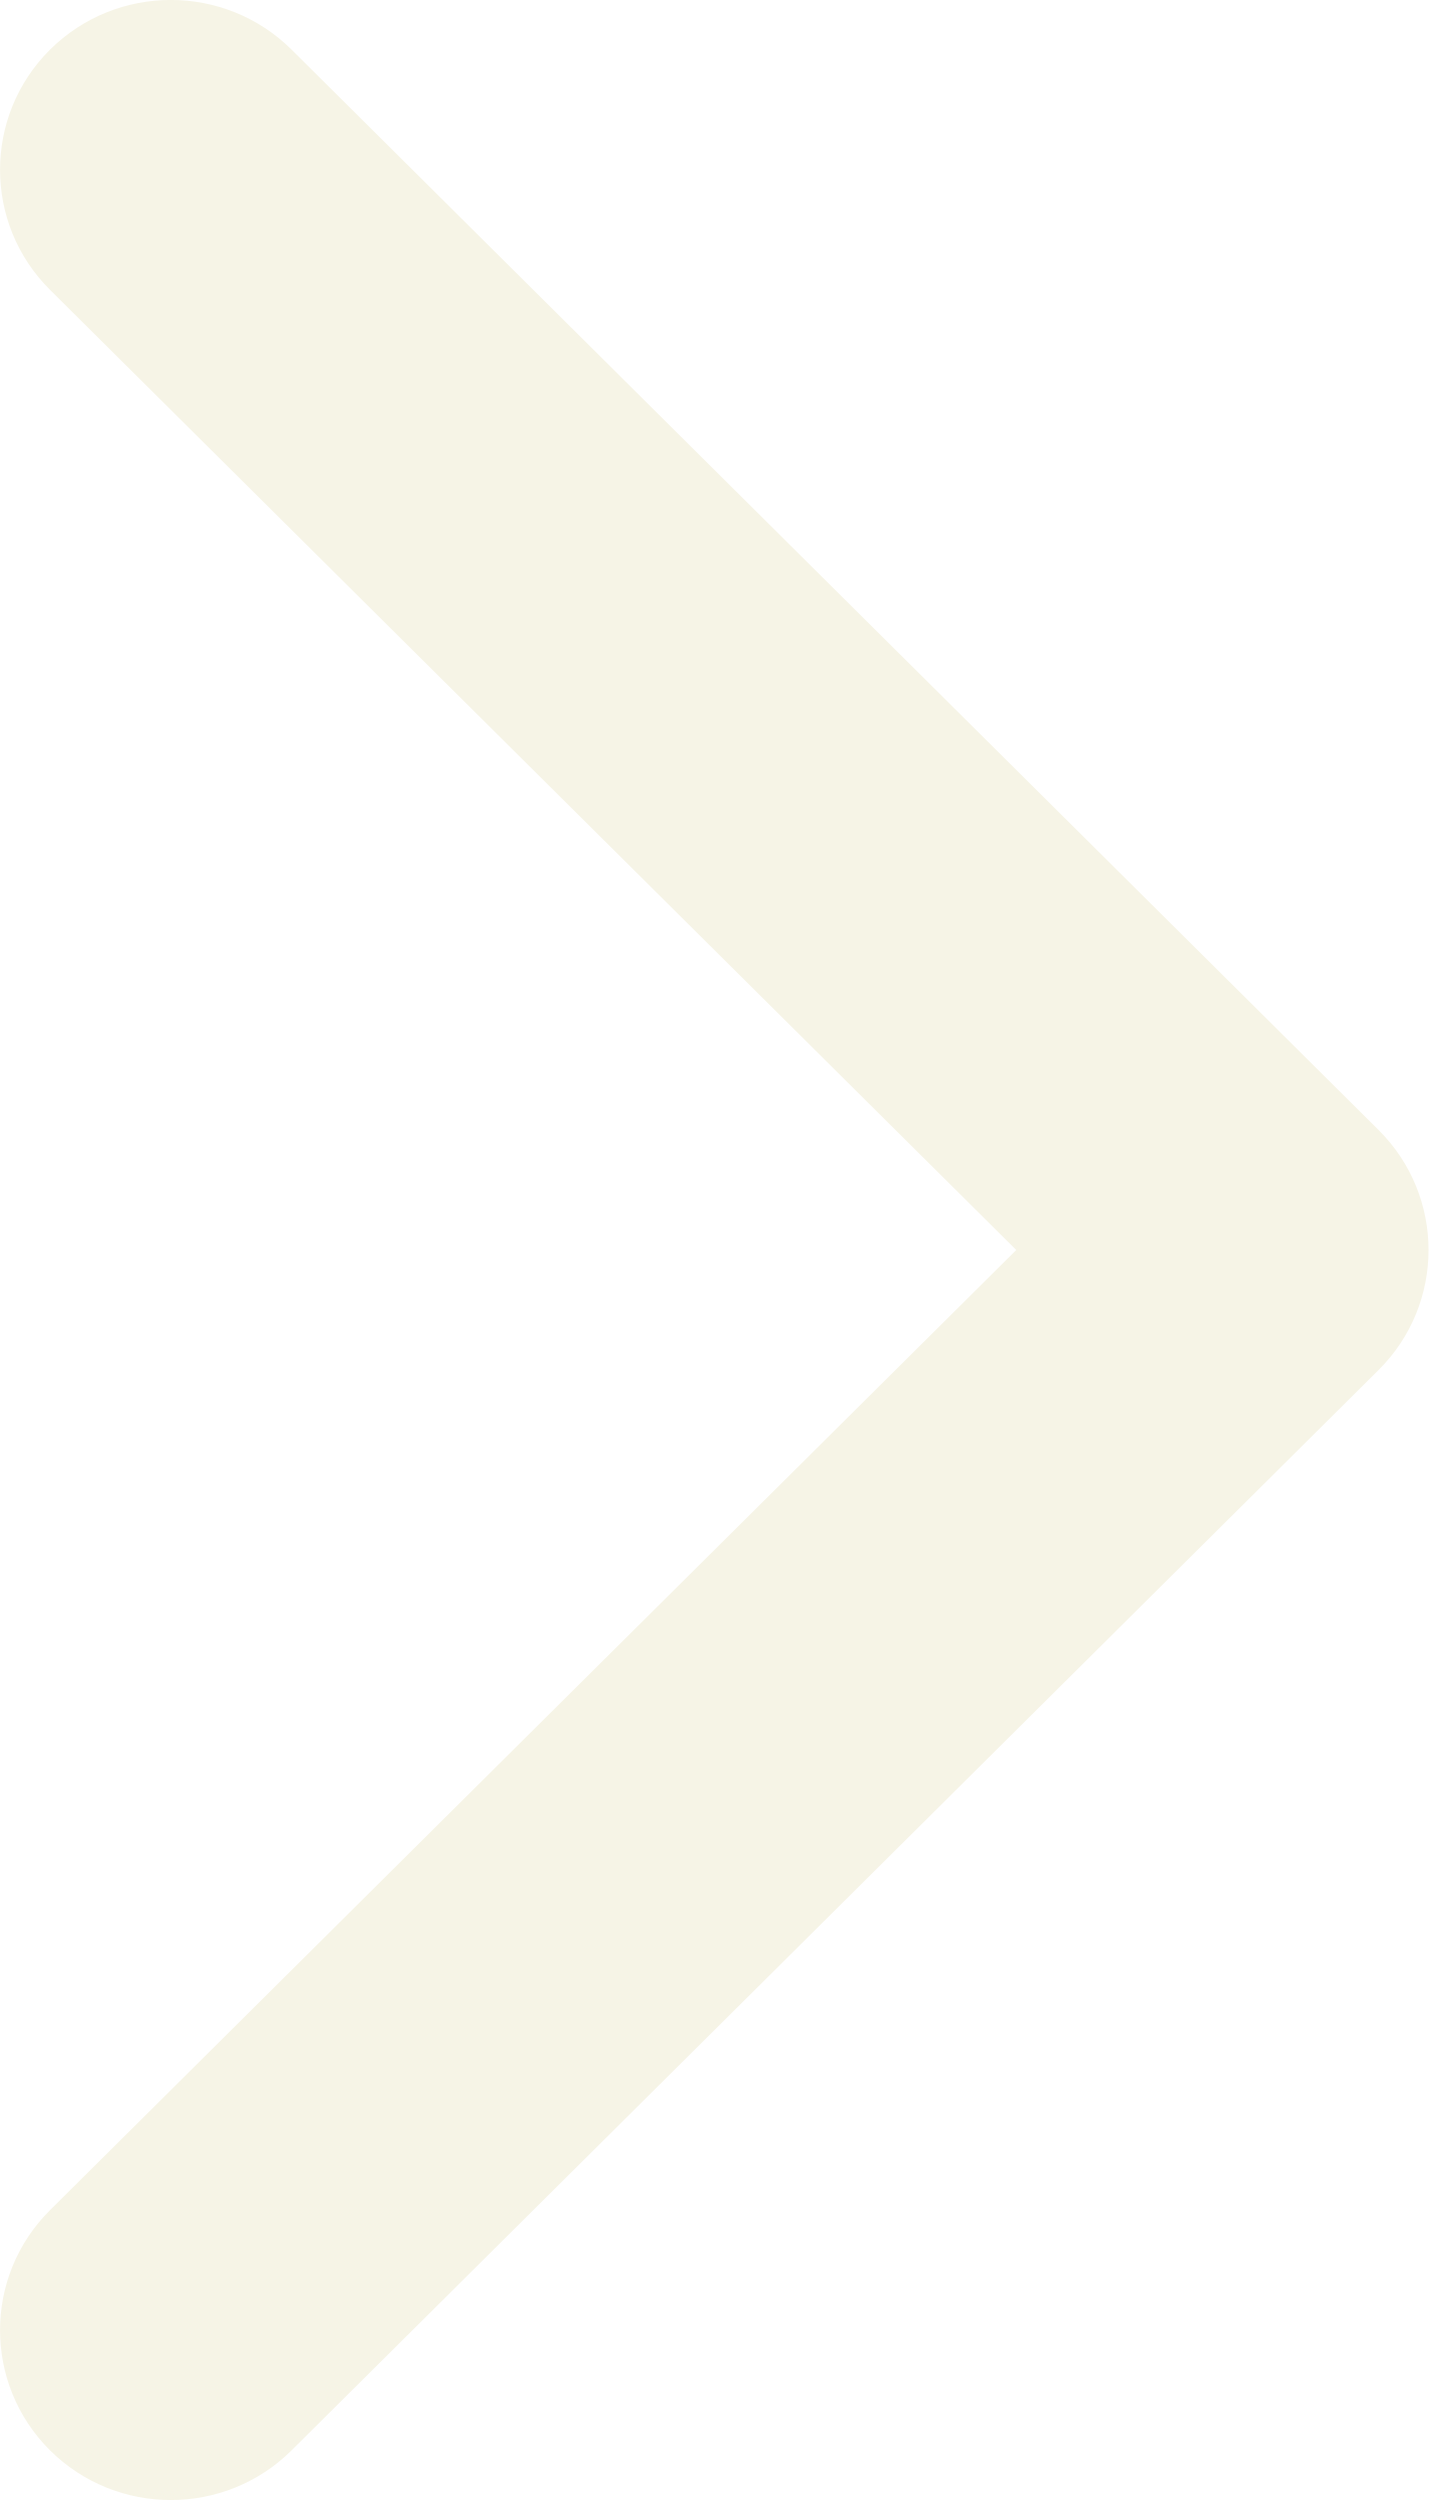
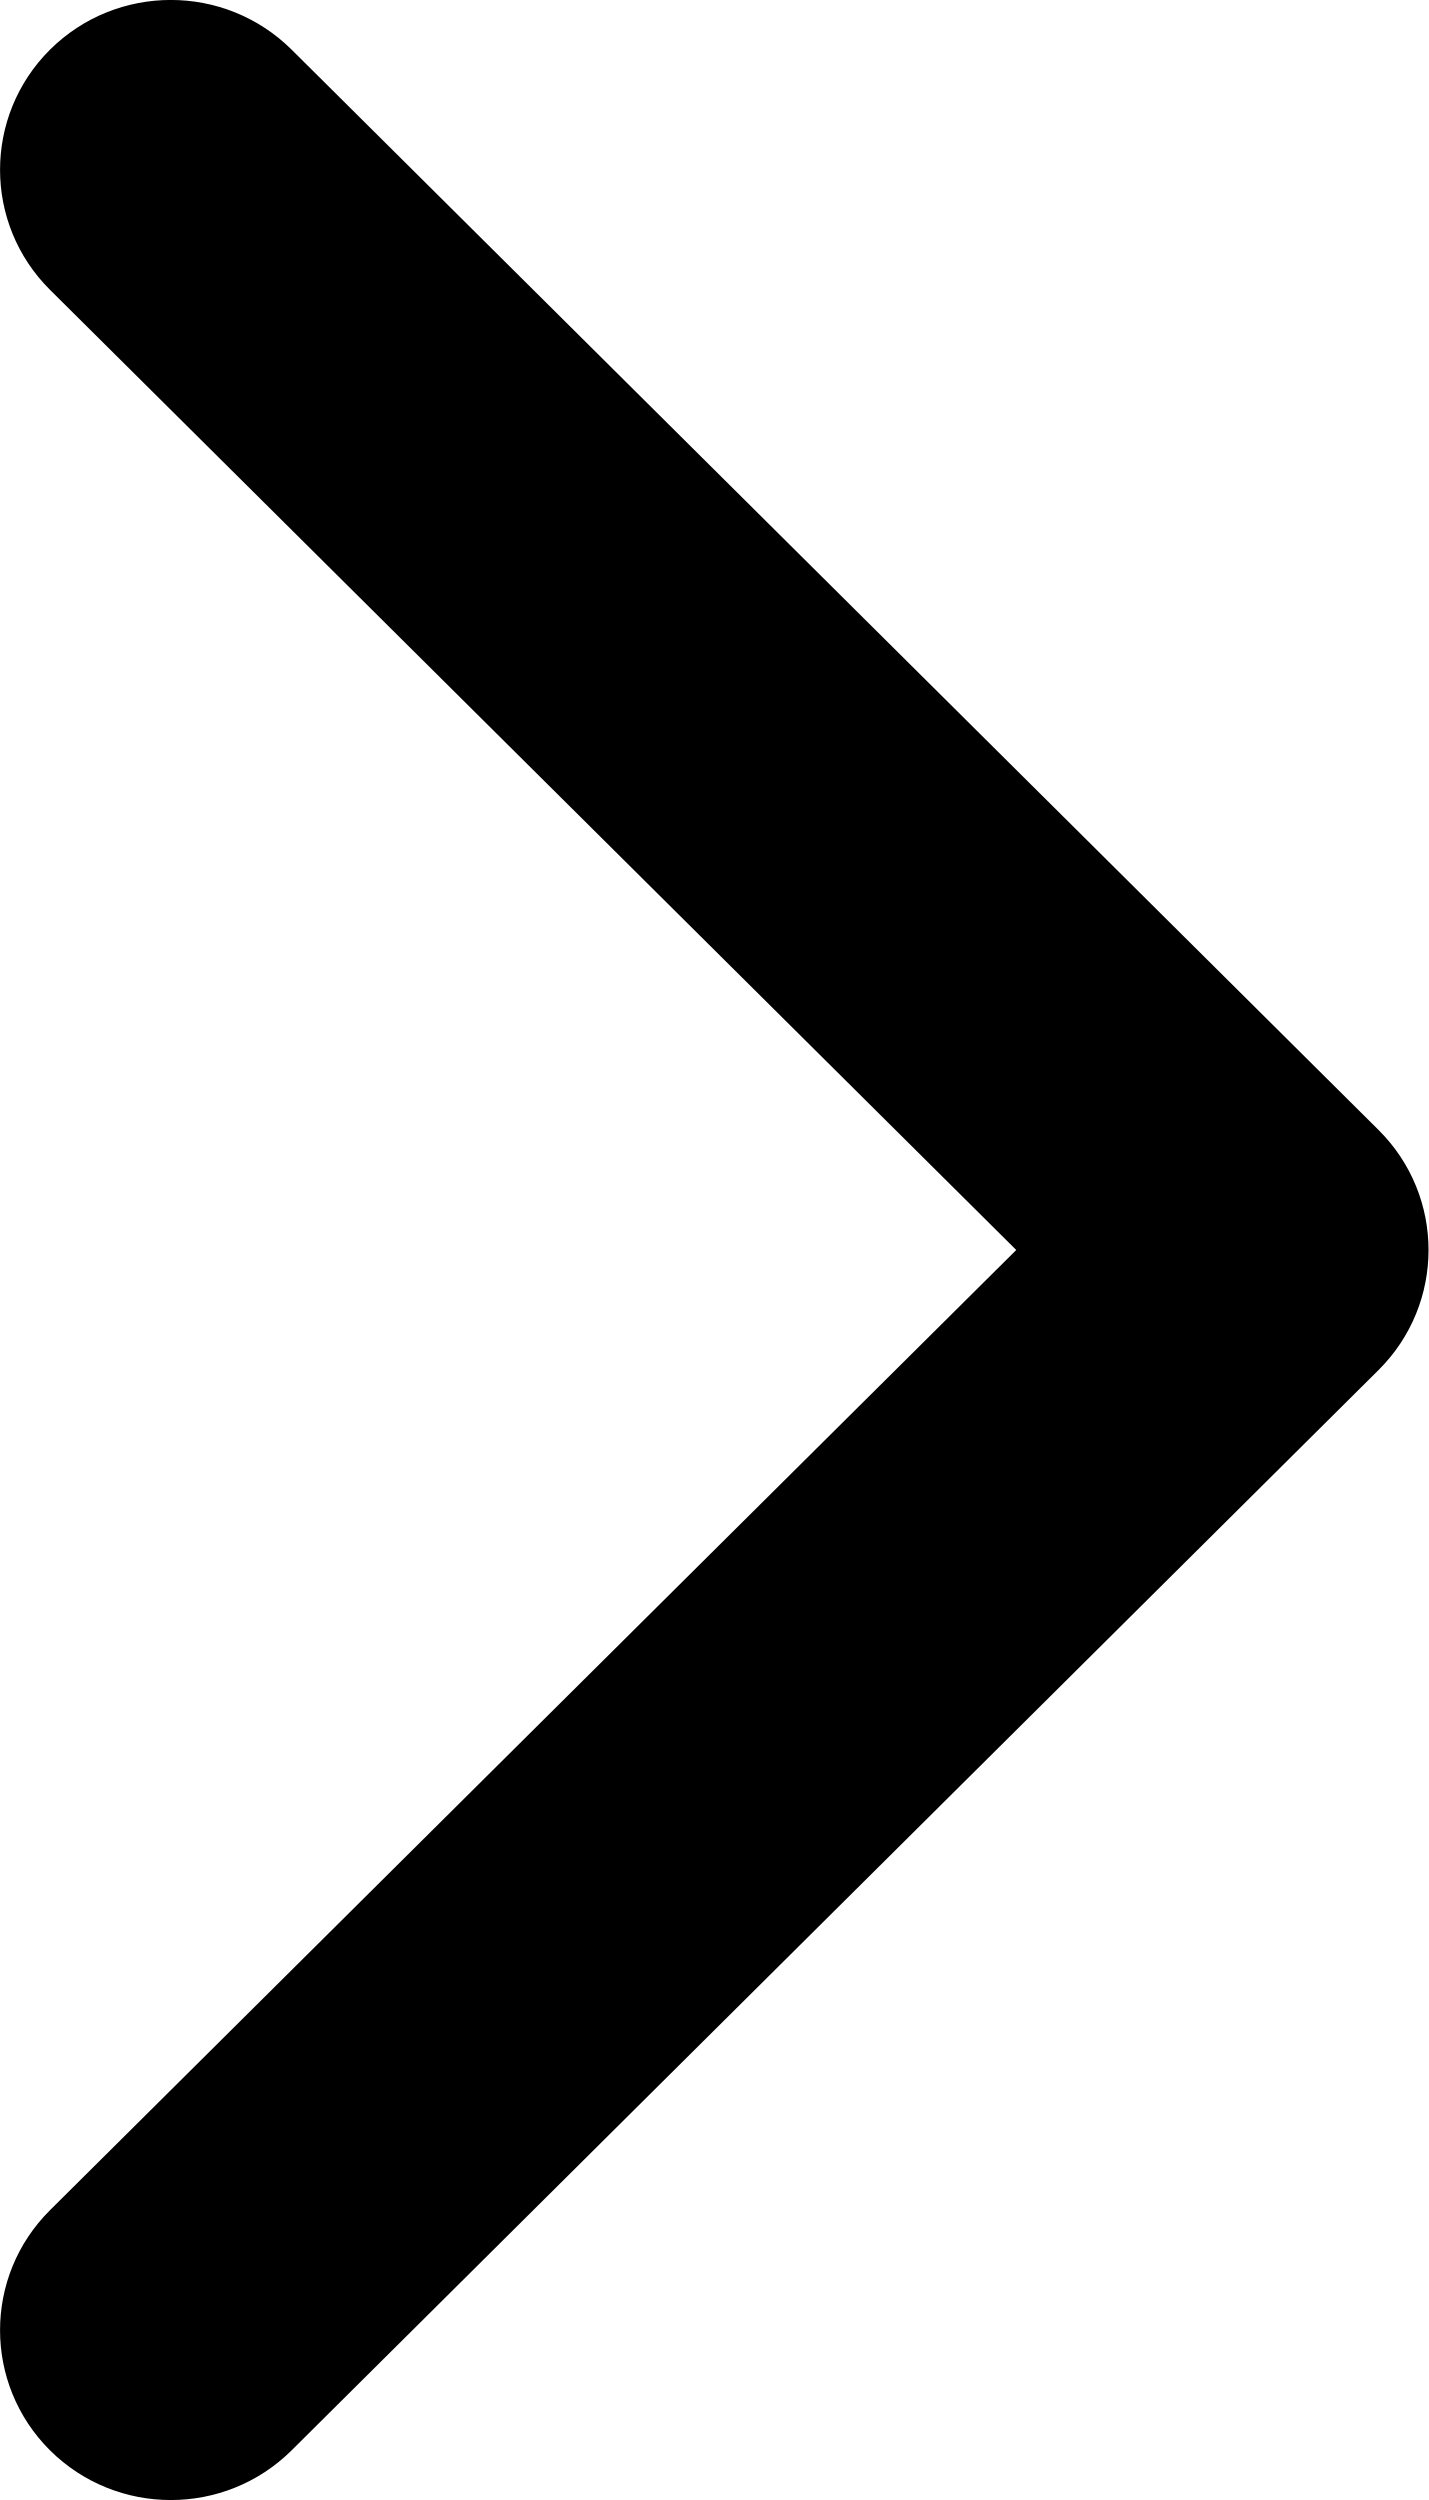
- <svg xmlns="http://www.w3.org/2000/svg" viewBox="0 0 8 14" fill="none">
-   <path fill-rule="evenodd" clip-rule="evenodd" d="M1.633 0.278L7.72 6.328C8.093 6.699 8.093 7.301 7.72 7.672L1.633 13.722C1.259 14.093 0.654 14.093 0.28 13.722C-0.093 13.35 -0.093 12.748 0.28 12.377L5.691 7L0.28 1.623C-0.093 1.252 -0.093 0.65 0.28 0.278C0.654 -0.093 1.259 -0.093 1.633 0.278Z" fill="#F6F4E6" />
+ <svg xmlns="http://www.w3.org/2000/svg" viewBox="0 0 8 14">
+   <path fill-rule="evenodd" clip-rule="evenodd" d="M1.633 0.278L7.72 6.328C8.093 6.699 8.093 7.301 7.72 7.672L1.633 13.722C1.259 14.093 0.654 14.093 0.28 13.722C-0.093 13.35 -0.093 12.748 0.28 12.377L5.691 7L0.28 1.623C-0.093 1.252 -0.093 0.65 0.28 0.278C0.654 -0.093 1.259 -0.093 1.633 0.278Z" fill="inherit" />
</svg>
